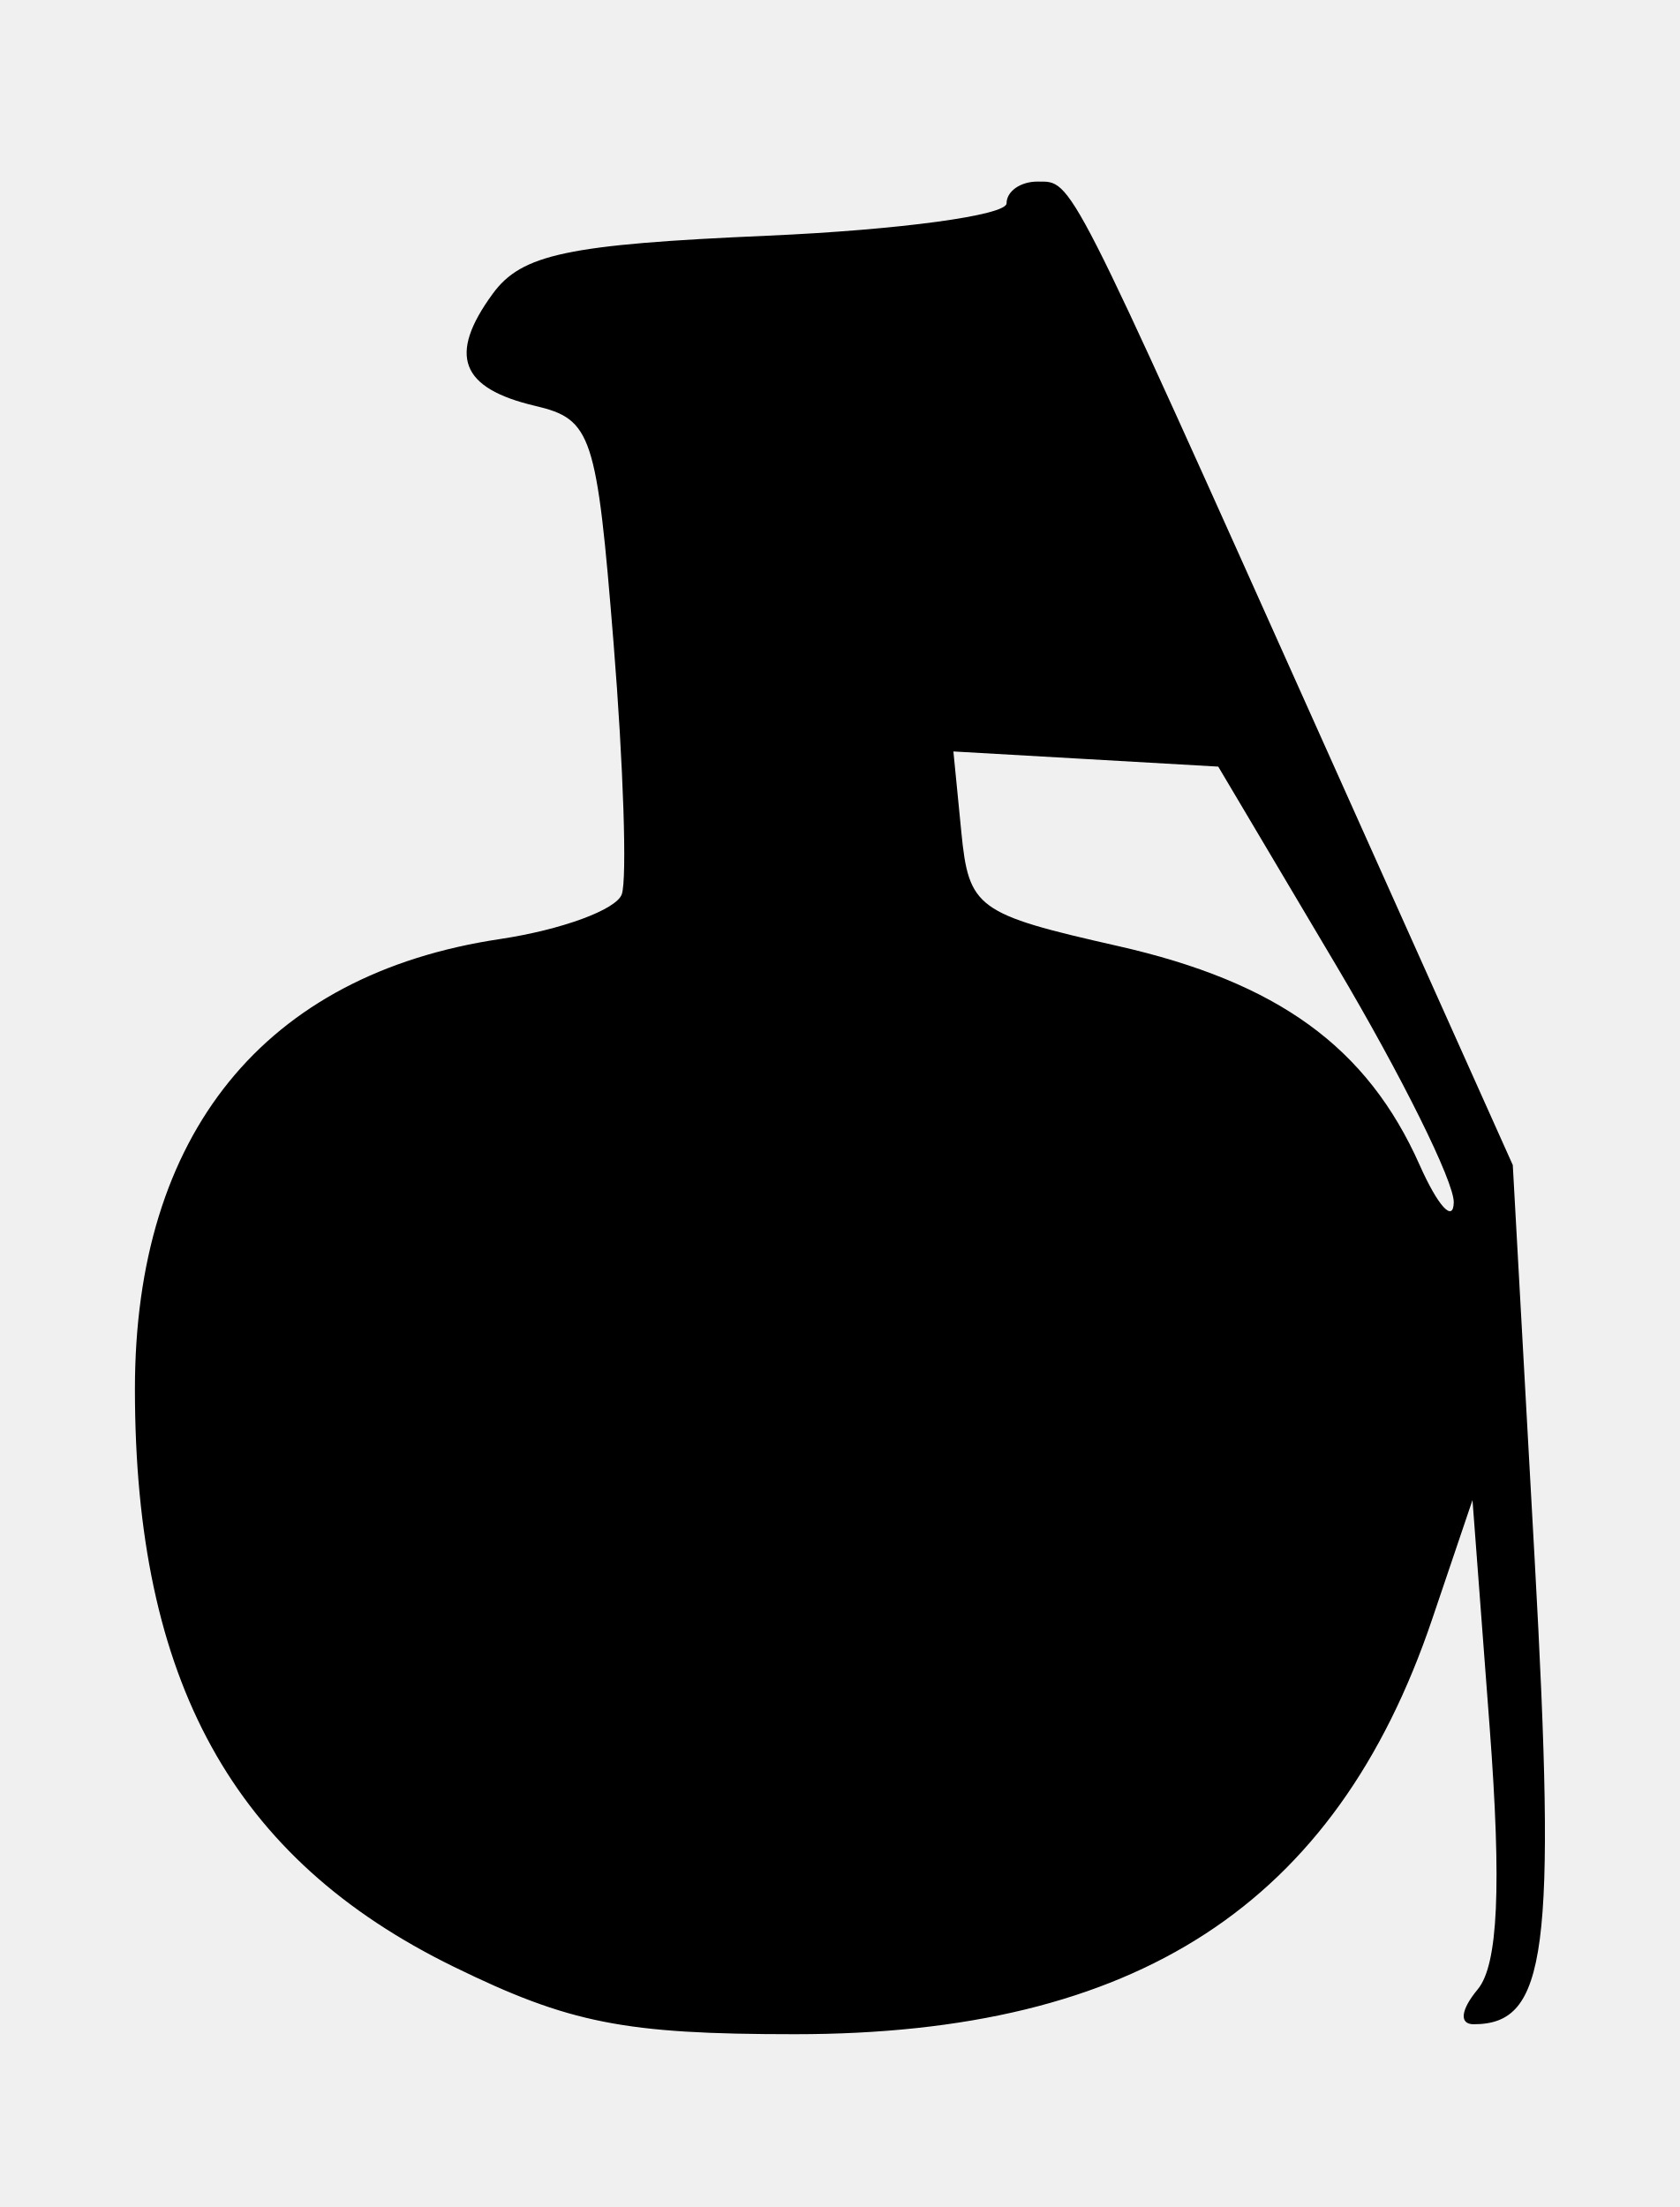
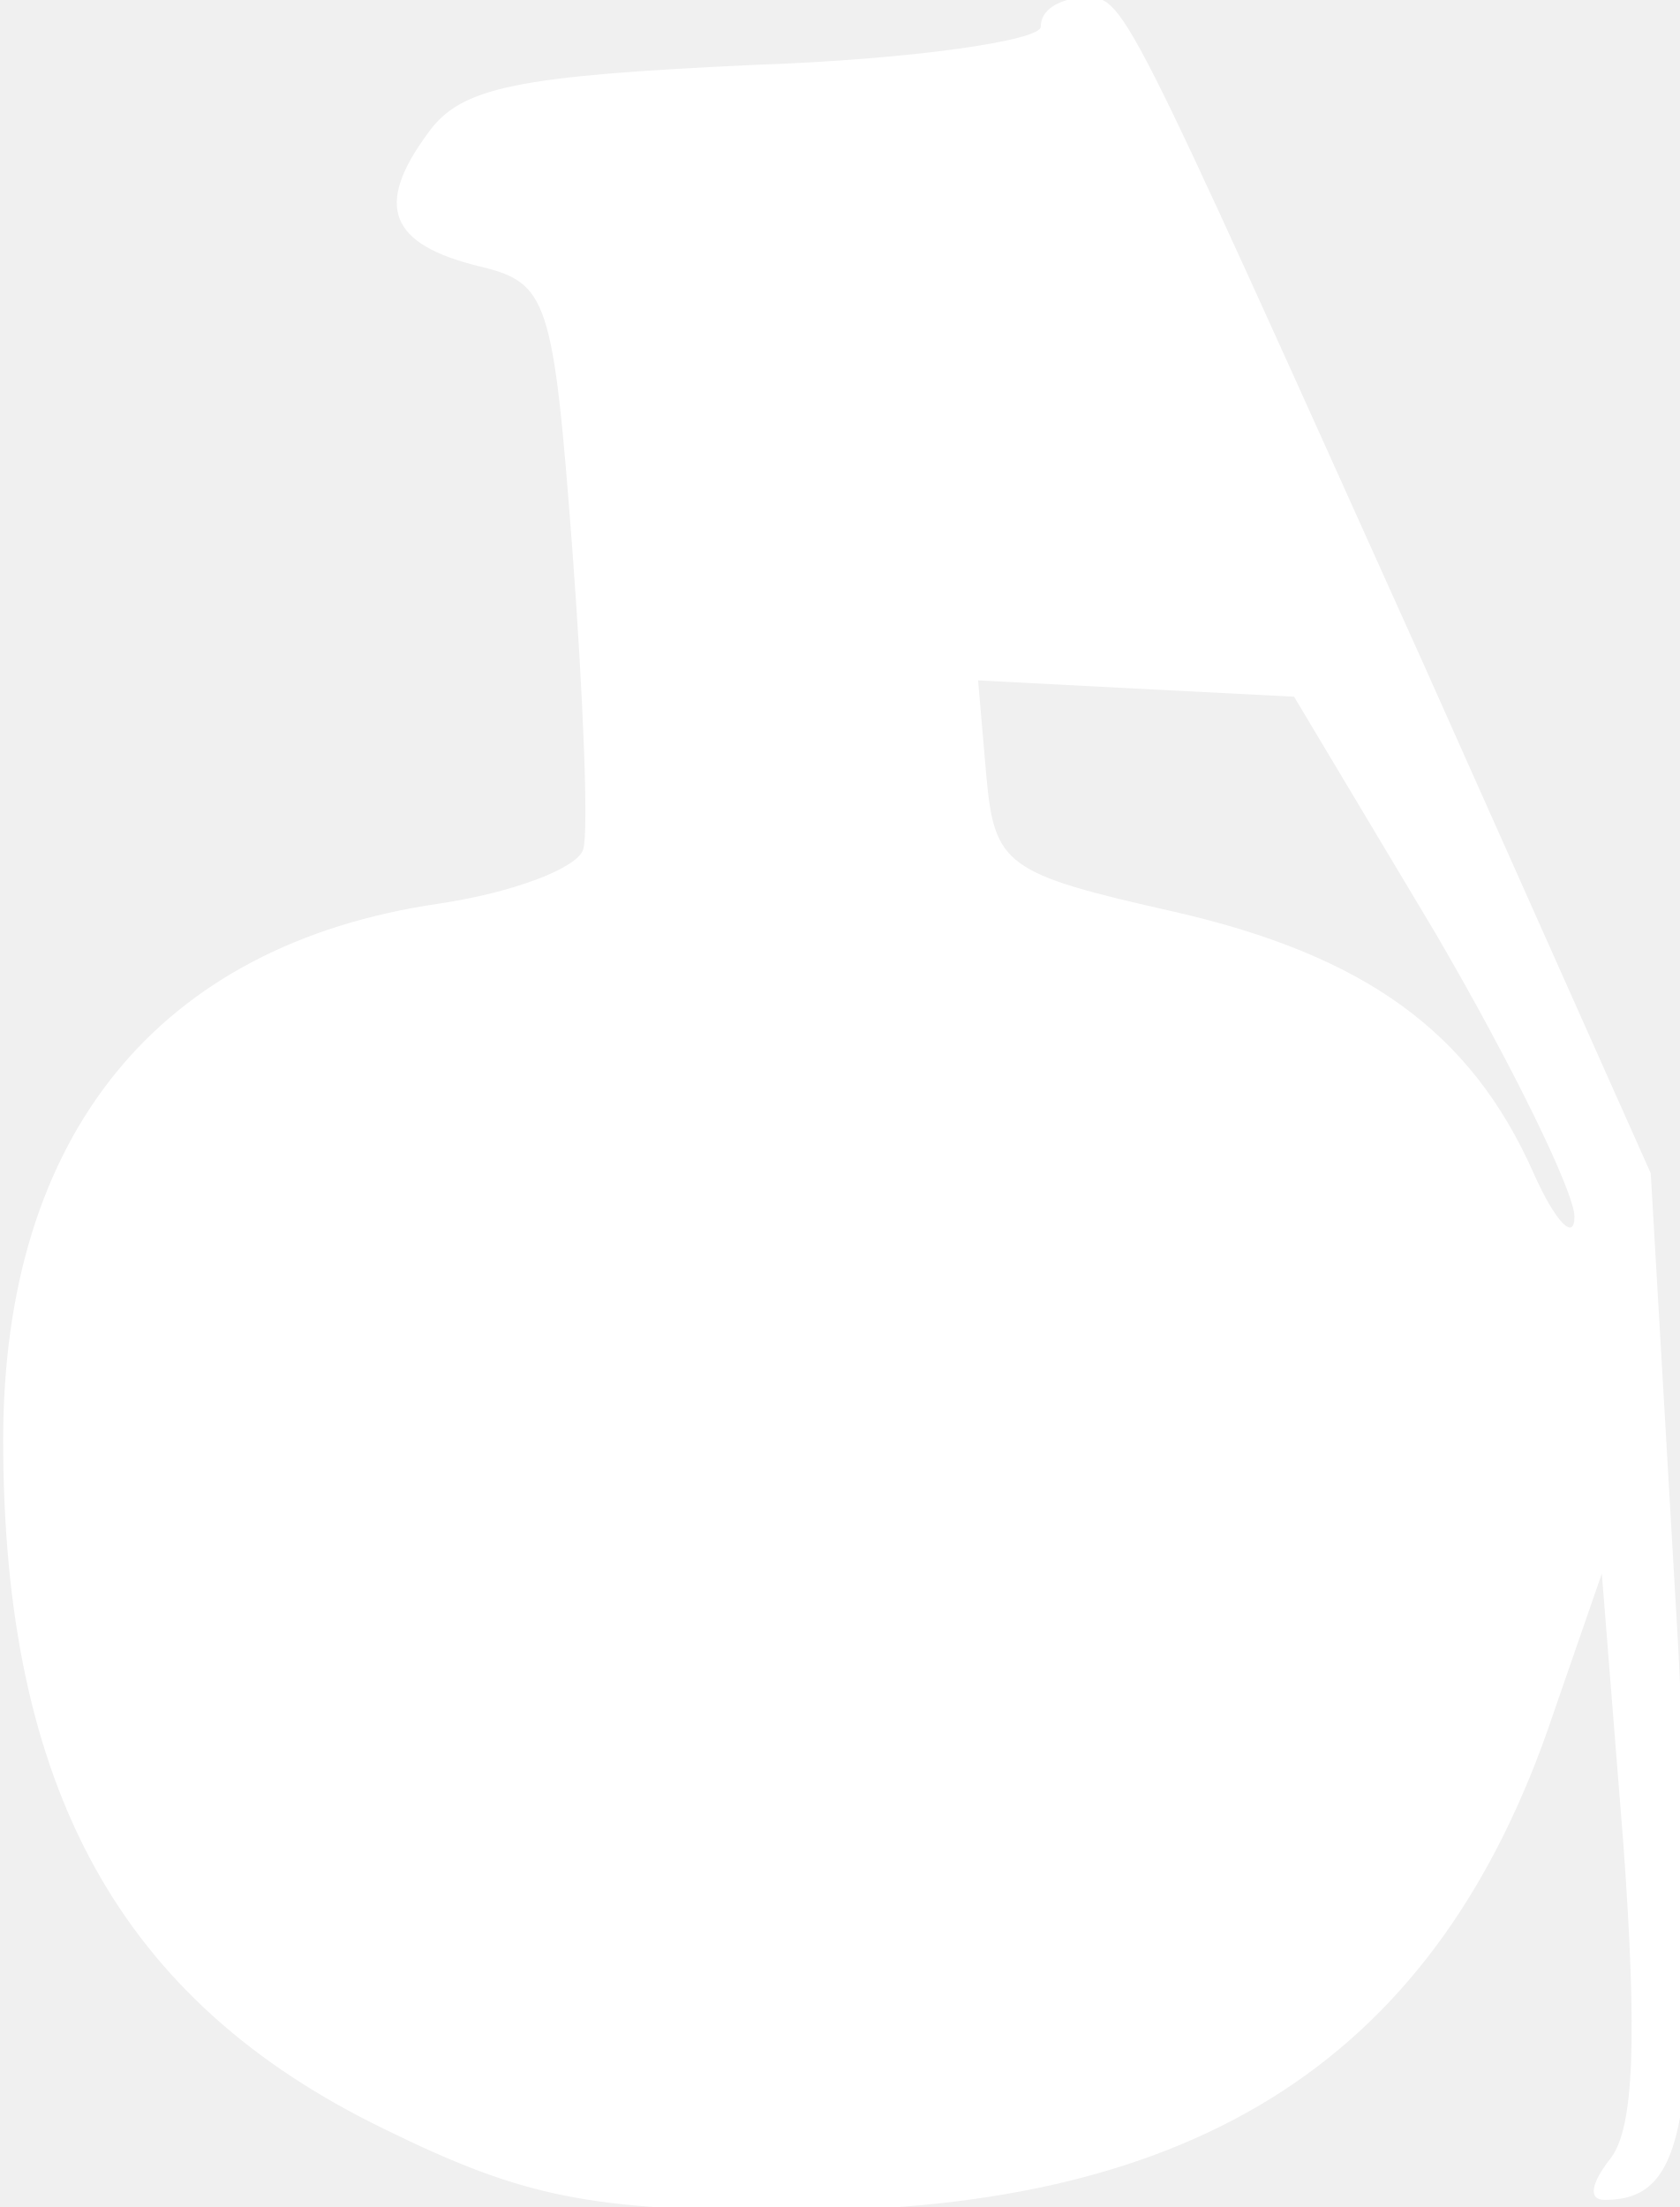
- <svg xmlns="http://www.w3.org/2000/svg" viewBox="0 0 14.98 19.683">
-   <g transform="translate(-97.587 -164.03)">
-     <g transform="matrix(.2221 0 0 .2221 93.682 157.43)">
-       <path d="m58 37.881c0 0.484-4.328 1.07-9.618 1.301-8.009 0.35-9.852 0.74-11.014 2.329-1.806 2.471-1.304 3.796 1.706 4.504 2.273 0.534 2.471 1.134 3.146 9.528 0.397 4.926 0.545 9.463 0.33 10.082-0.215 0.618-2.419 1.428-4.897 1.8-9.454 1.417-14.653 7.828-14.653 18.066 0 11.72 3.942 18.866 12.798 23.198 4.647 2.274 6.856 2.711 13.702 2.711 13.721 0 21.708-5.199 25.586-16.654l1.623-4.795 0.689 9.12c0.482 6.392 0.34 9.54-0.477 10.525-0.686 0.825-0.754 1.404-0.166 1.404 2.944 0 3.325-2.896 2.451-18.654l-0.879-15.846-7.62-17c-10.321-23.026-10.045-22.483-11.457-22.492-0.687-4e-3 -1.25 0.388-1.25 0.873m-1.817 25.241c0.301 3.067 0.621 3.3 6.279 4.58 6.431 1.454 10.019 4.057 12.126 8.798 0.734 1.65 1.35 2.325 1.369 1.5s-2.101-5.1-4.711-9.5l-4.746-8-5.317-0.305-5.318-0.304 0.318 3.231" fill-rule="evenodd" />
-     </g>
-   </g>
+ <svg xmlns="http://www.w3.org/2000/svg" viewBox="0 0 13.7 18">
+   <path d="M8.488.218c0 .112-1.044.267-2.332.311-1.932.09-2.399.178-2.665.556-.444.6-.311.91.422 1.088.555.133.6.266.755 2.31.089 1.2.133 2.287.089 2.443-.045.155-.578.355-1.177.444C1.292 7.703.026 9.258.026 11.745c0 2.843.955 4.576 3.11 5.62 1.132.555 1.665.666 3.331.666 3.332 0 5.264-1.266 6.197-4.042l.4-1.155.177 2.22c.111 1.555.089 2.31-.11 2.555-.156.2-.179.333-.045.333.71 0 .8-.71.6-4.53l-.223-3.843-1.843-4.131C9.11-.137 9.177-.004 8.844-.026c-.223.022-.356.111-.356.244m-.444 6.108c.067.733.155.8 1.532 1.11 1.555.356 2.421.978 2.932 2.133.178.4.333.555.333.355 0-.2-.51-1.244-1.132-2.31l-1.155-1.932-1.288-.066-1.289-.067.067.777" fill-rule="evenodd" clip-rule="evenodd" fill="#fff" />
</svg>
